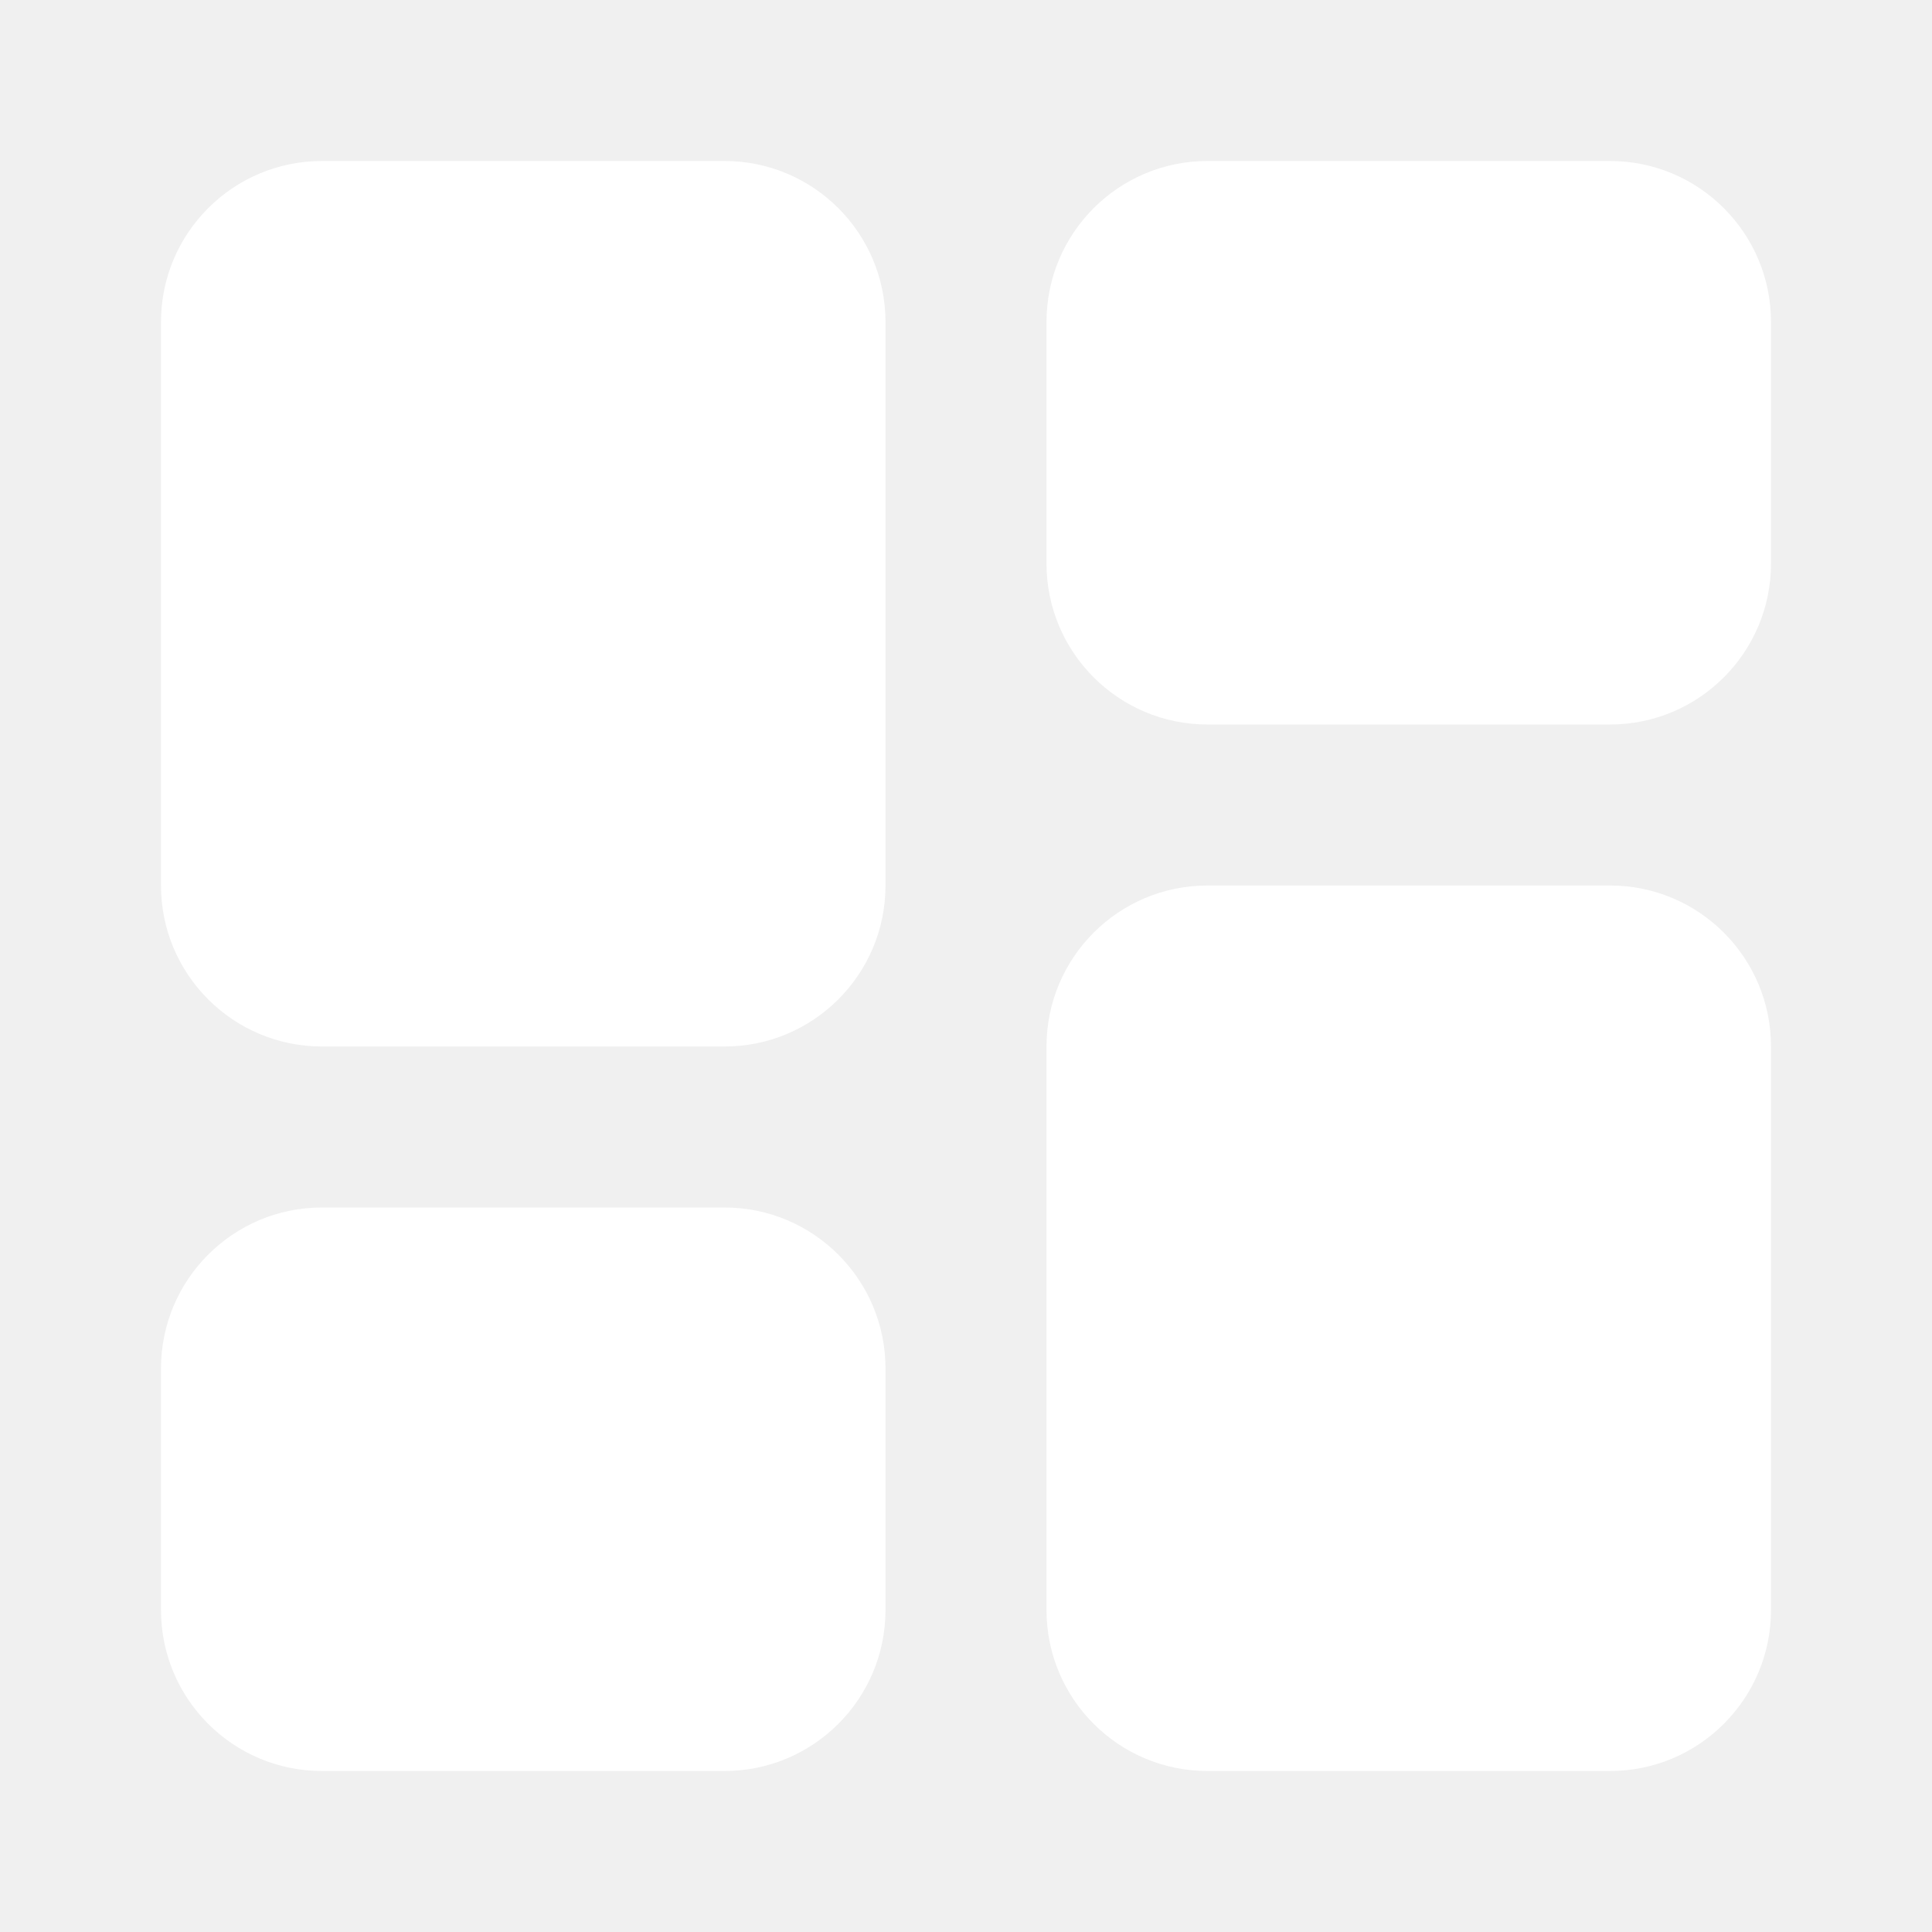
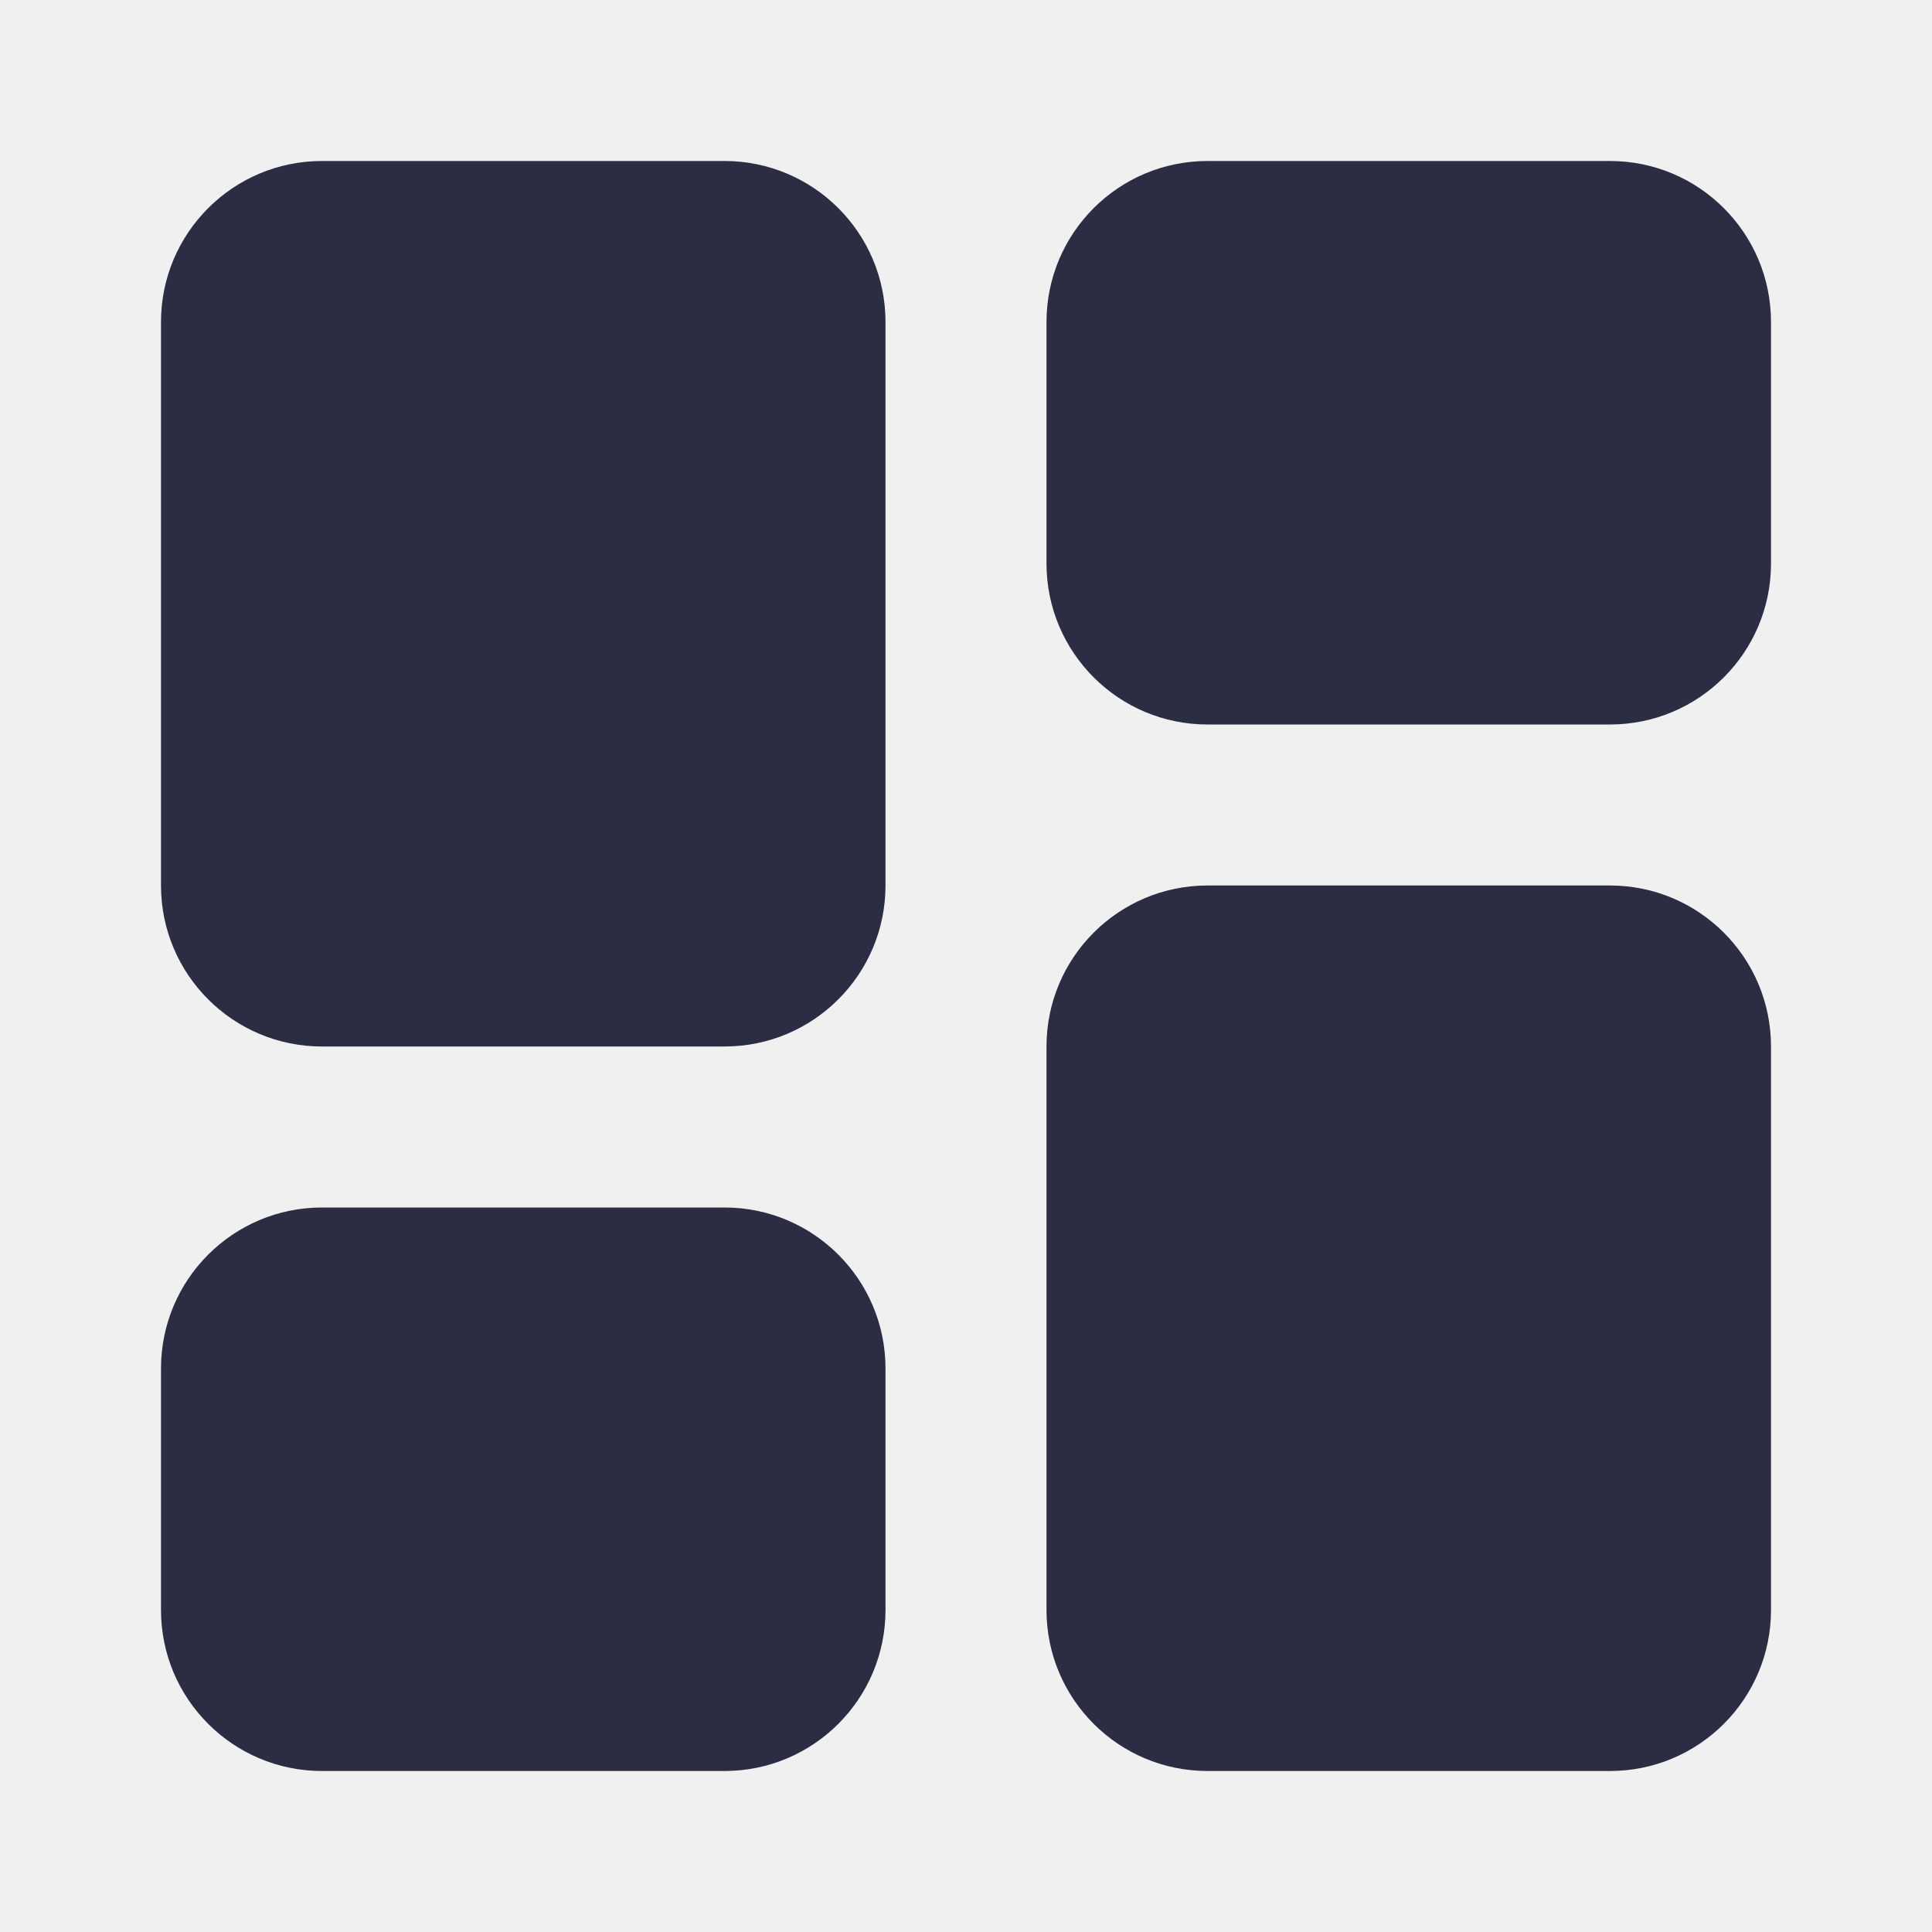
- <svg xmlns="http://www.w3.org/2000/svg" fill="#fff" width="800px" height="800px" viewBox="0 0 24 24" id="dashboard" class="icon glyph">
+ <svg xmlns="http://www.w3.org/2000/svg" fill="#2B2D42" width="800px" height="800px" viewBox="0 0 24 24" id="dashboard" class="icon glyph">
  <rect x="2" y="2" width="9" height="11" rx="2" />
  <rect x="13" y="2" width="9" height="7" rx="2" />
  <rect x="2" y="15" width="9" height="7" rx="2" />
  <rect x="13" y="11" width="9" height="11" rx="2" />
</svg>
